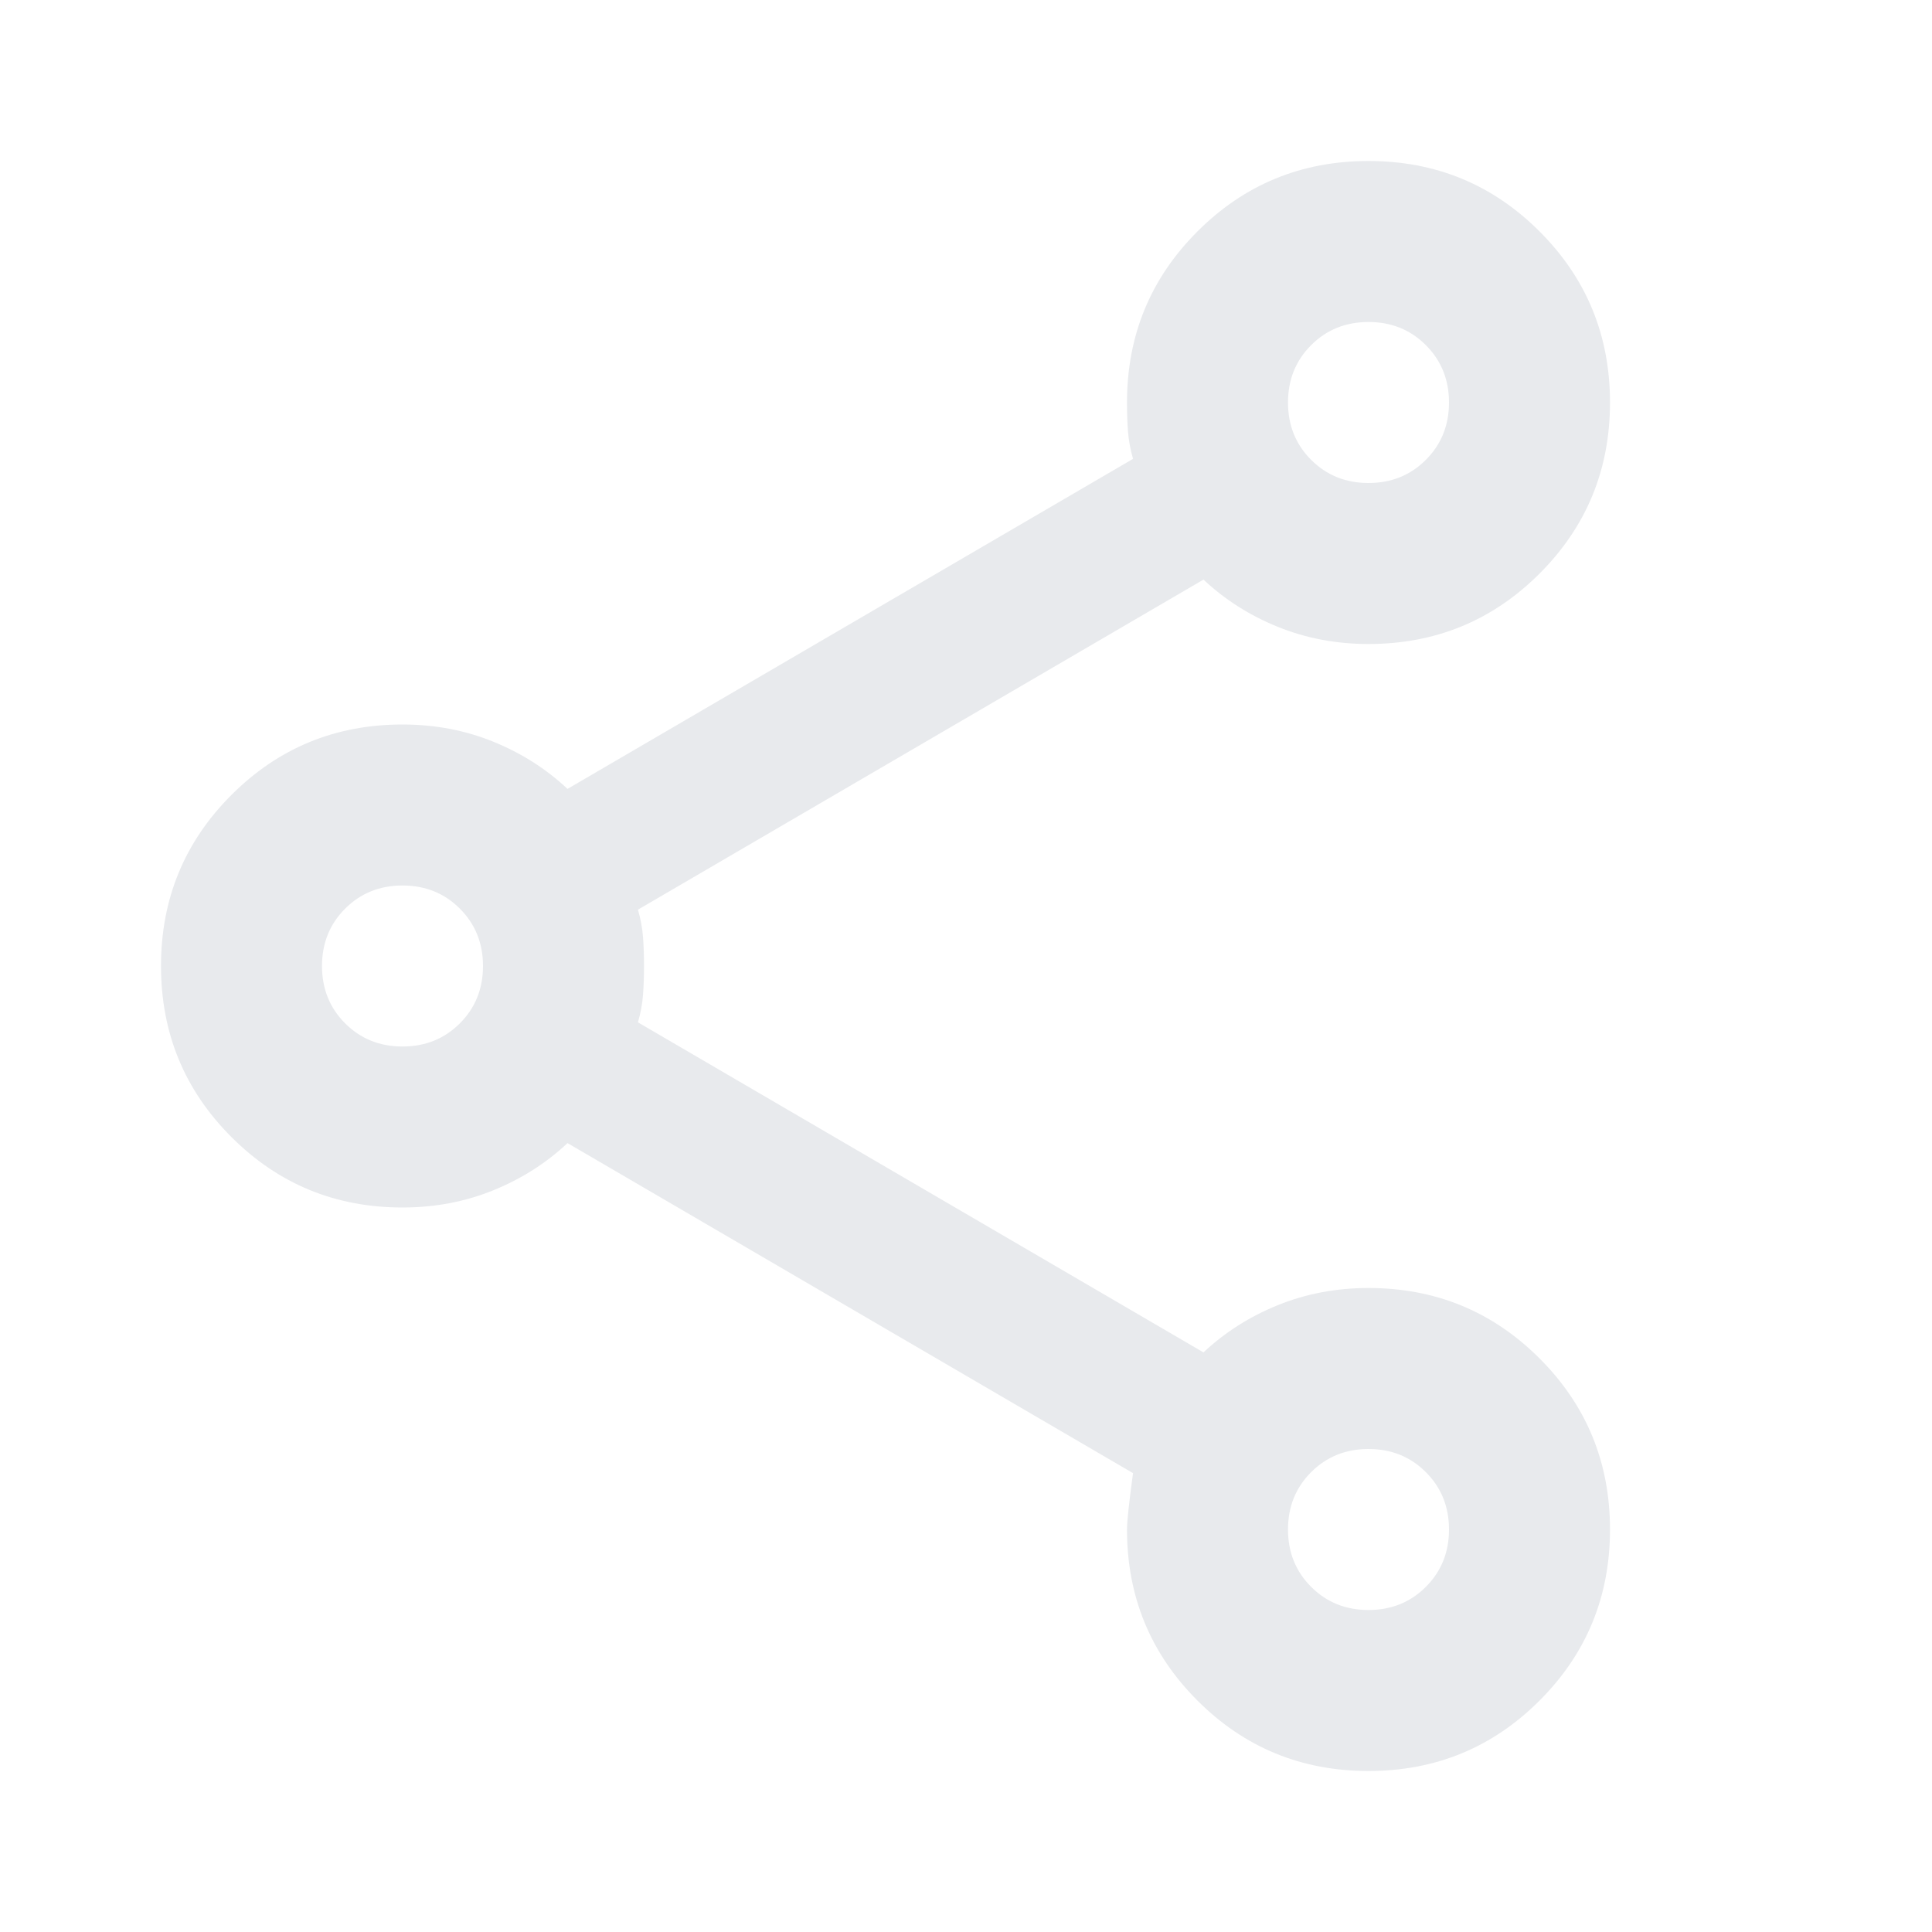
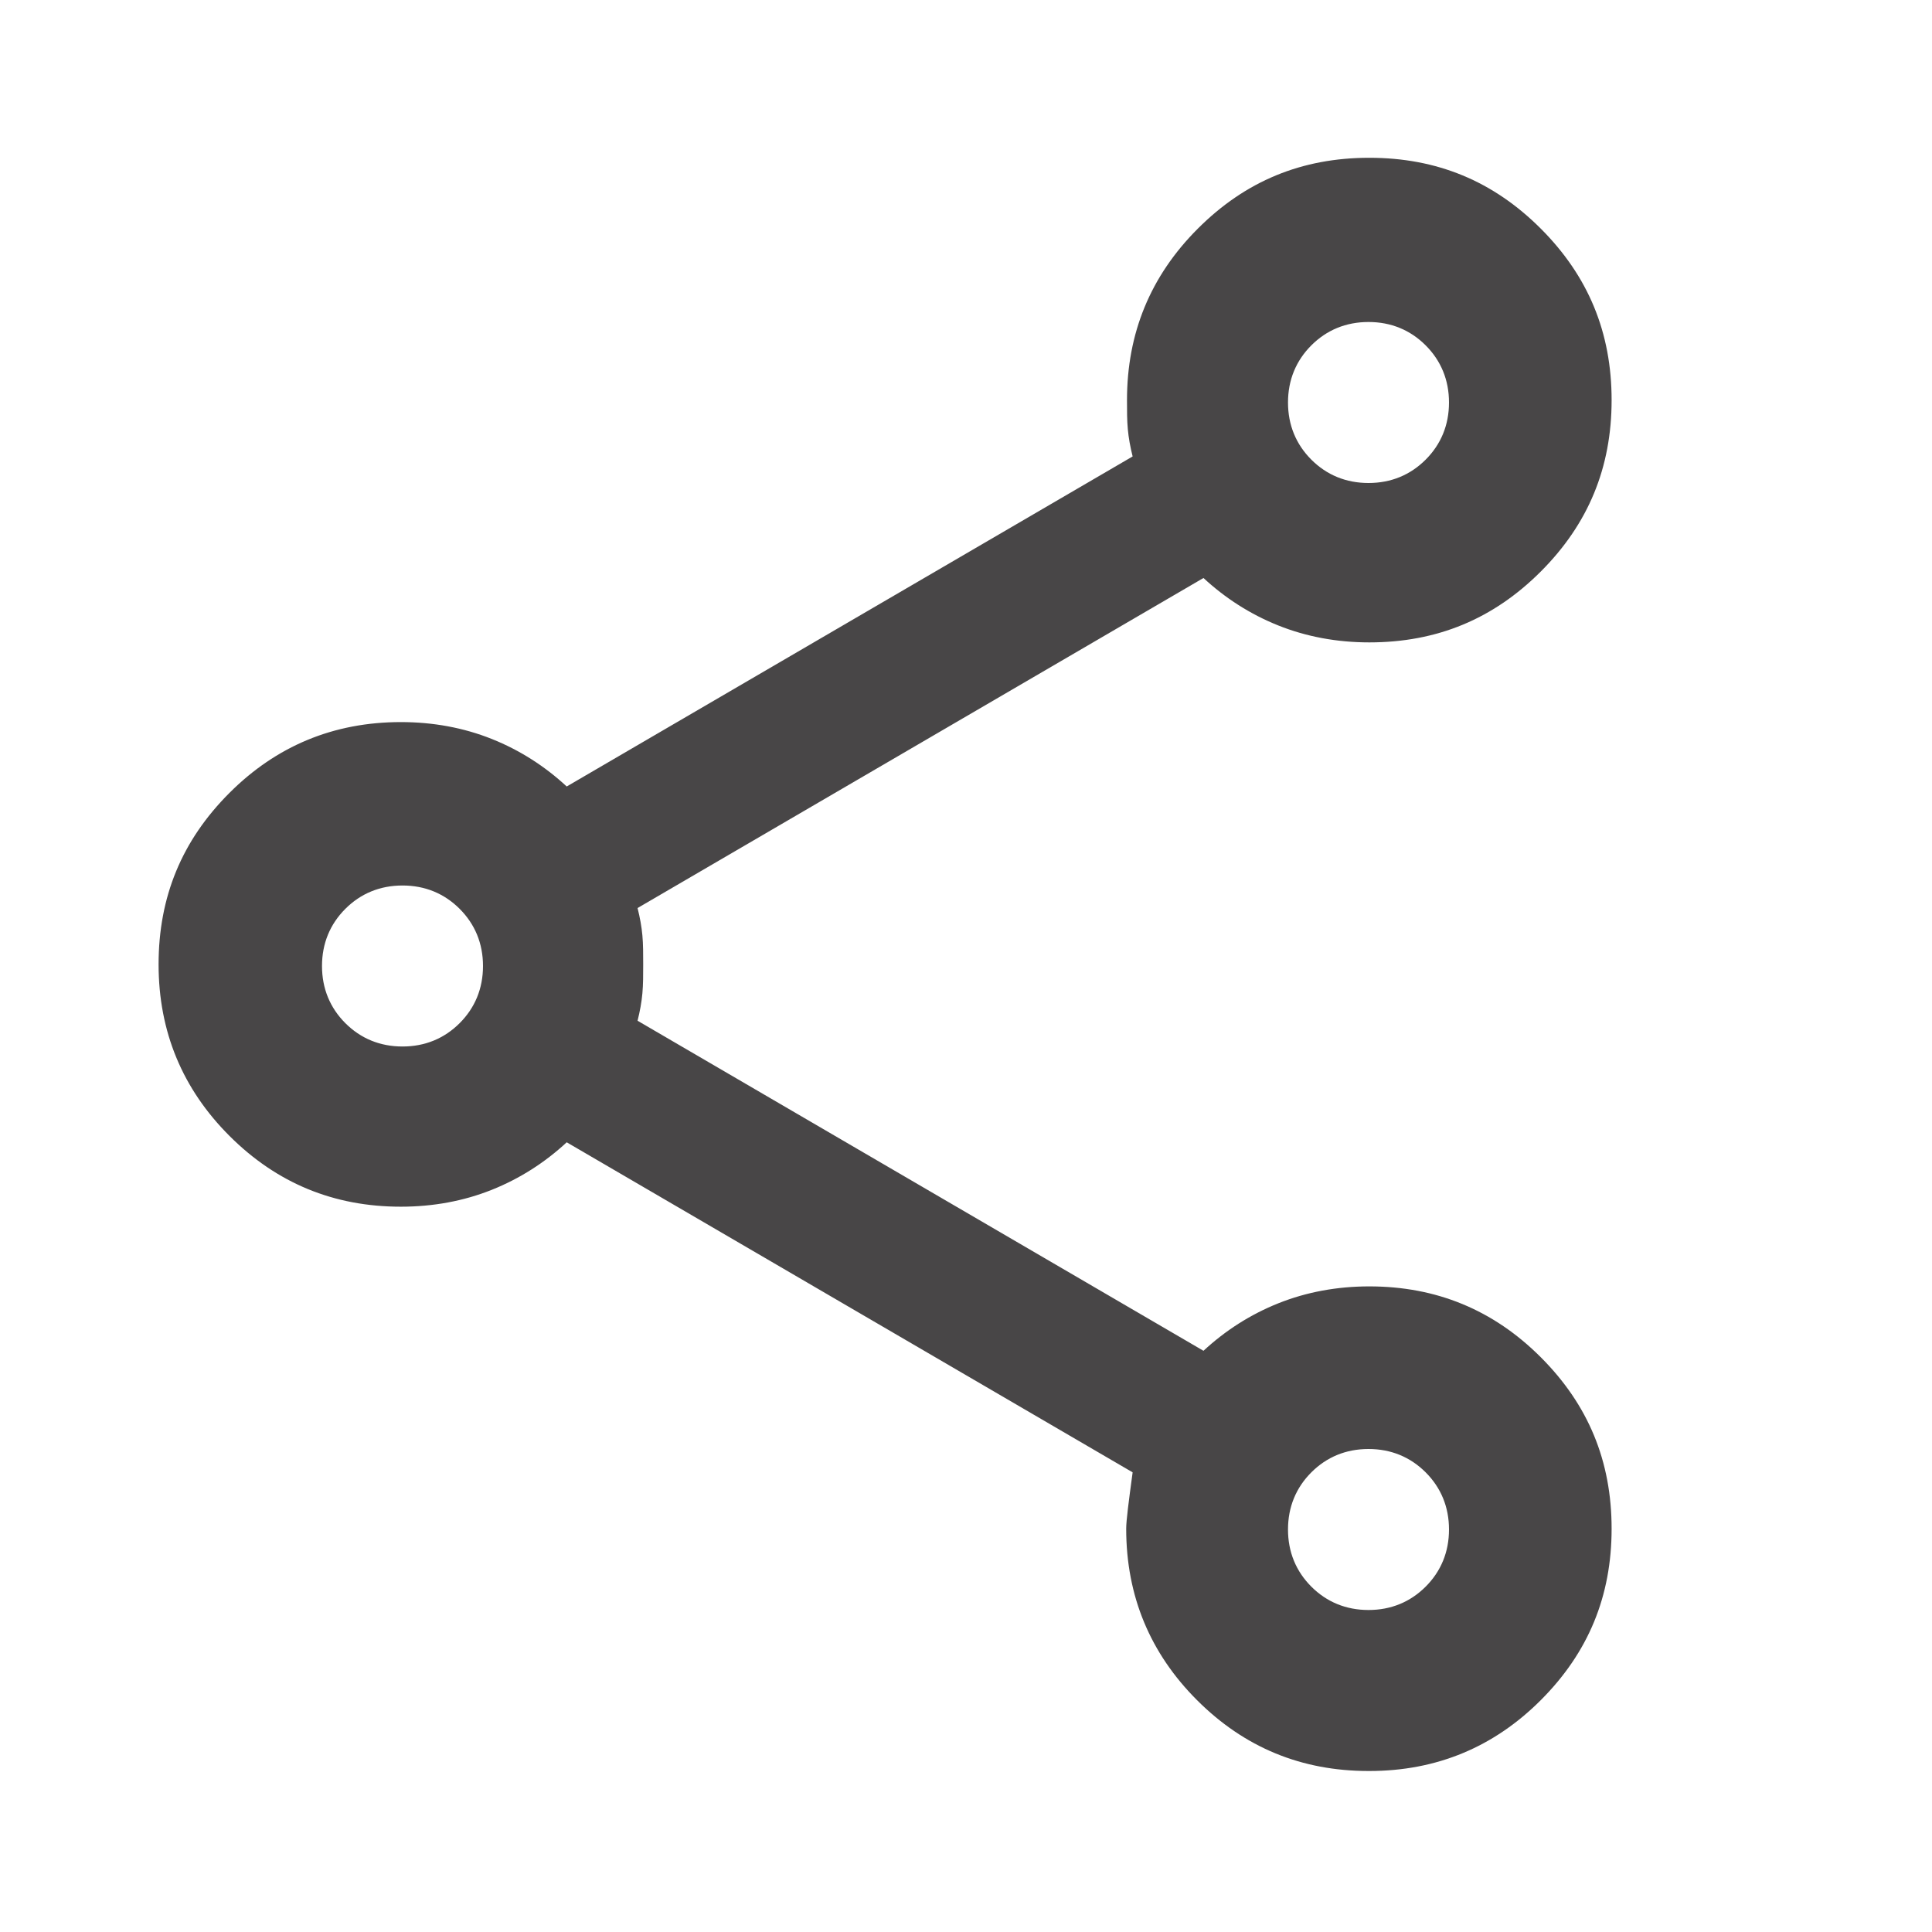
- <svg xmlns="http://www.w3.org/2000/svg" height="24px" viewBox="0 -960 960 960" width="24px" fill="#e8eaed">
-   <path d="M680-80q-50 0-85-35t-35-85q0-6 3-28L282-392q-16 15-37 23.5t-45 8.5q-50 0-85-35t-35-85q0-50 35-85t85-35q24 0 45 8.5t37 23.5l281-164q-2-7-2.5-13.5T560-760q0-50 35-85t85-35q50 0 85 35t35 85q0 50-35 85t-85 35q-24 0-45-8.5T598-672L317-508q2 7 2.5 13.5t.5 14.5q0 8-.5 14.5T317-452l281 164q16-15 37-23.5t45-8.5q50 0 85 35t35 85q0 50-35 85t-85 35Zm0-80q17 0 28.5-11.5T720-200q0-17-11.5-28.5T680-240q-17 0-28.5 11.5T640-200q0 17 11.5 28.5T680-160ZM200-440q17 0 28.5-11.5T240-480q0-17-11.5-28.5T200-520q-17 0-28.5 11.5T160-480q0 17 11.5 28.5T200-440Zm480-280q17 0 28.5-11.5T720-760q0-17-11.5-28.5T680-800q-17 0-28.5 11.5T640-760q0 17 11.5 28.5T680-720Zm0 520ZM200-480Zm480-280Z" />
+ <svg xmlns="http://www.w3.org/2000/svg" id="Layer_1" data-name="Layer 1" viewBox="0 0 24 24">
+   <defs>
+     <style>
+       .cls-1 {
+         fill: #484647;
+         stroke-width: 0px;
+       }
+     </style>
+   </defs>
+   <path class="cls-1" d="M17,22c-.83,0-1.54-.29-2.13-.88-.58-.58-.88-1.29-.88-2.13,0-.1.03-.33.08-.7l-7.03-4.1c-.27.25-.58.45-.93.59s-.73.21-1.13.21c-.83,0-1.54-.29-2.13-.88-.58-.58-.88-1.29-.88-2.13s.29-1.54.88-2.13c.58-.58,1.29-.88,2.13-.88.4,0,.78.07,1.13.21s.66.34.93.59l7.03-4.1c-.03-.12-.05-.23-.06-.34s-.01-.23-.01-.36c0-.83.29-1.54.88-2.13s1.29-.88,2.13-.88,1.54.29,2.13.88.88,1.29.88,2.13-.29,1.54-.88,2.13-1.29.88-2.13.88c-.4,0-.78-.07-1.13-.21s-.66-.34-.93-.59l-7.03,4.1c.03.12.05.23.06.34s.01.23.01.36,0,.25-.01.36-.03.22-.06.34l7.03,4.1c.27-.25.58-.45.93-.59s.73-.21,1.13-.21c.83,0,1.54.29,2.13.88s.88,1.29.88,2.13-.29,1.54-.88,2.13c-.58.58-1.29.88-2.13.88ZM17,20c.28,0,.52-.1.71-.29s.29-.43.29-.71-.1-.52-.29-.71-.43-.29-.71-.29-.52.1-.71.29-.29.43-.29.71.1.52.29.71.43.29.71.29ZM5,13c.28,0,.52-.1.71-.29s.29-.43.29-.71-.1-.52-.29-.71c-.19-.19-.43-.29-.71-.29s-.52.1-.71.29c-.19.19-.29.43-.29.71s.1.52.29.71.43.29.71.29ZM17,6c.28,0,.52-.1.71-.29s.29-.43.29-.71-.1-.52-.29-.71-.43-.29-.71-.29-.52.1-.71.29-.29.43-.29.71.1.52.29.71.43.29.71.29Z" />
</svg>
